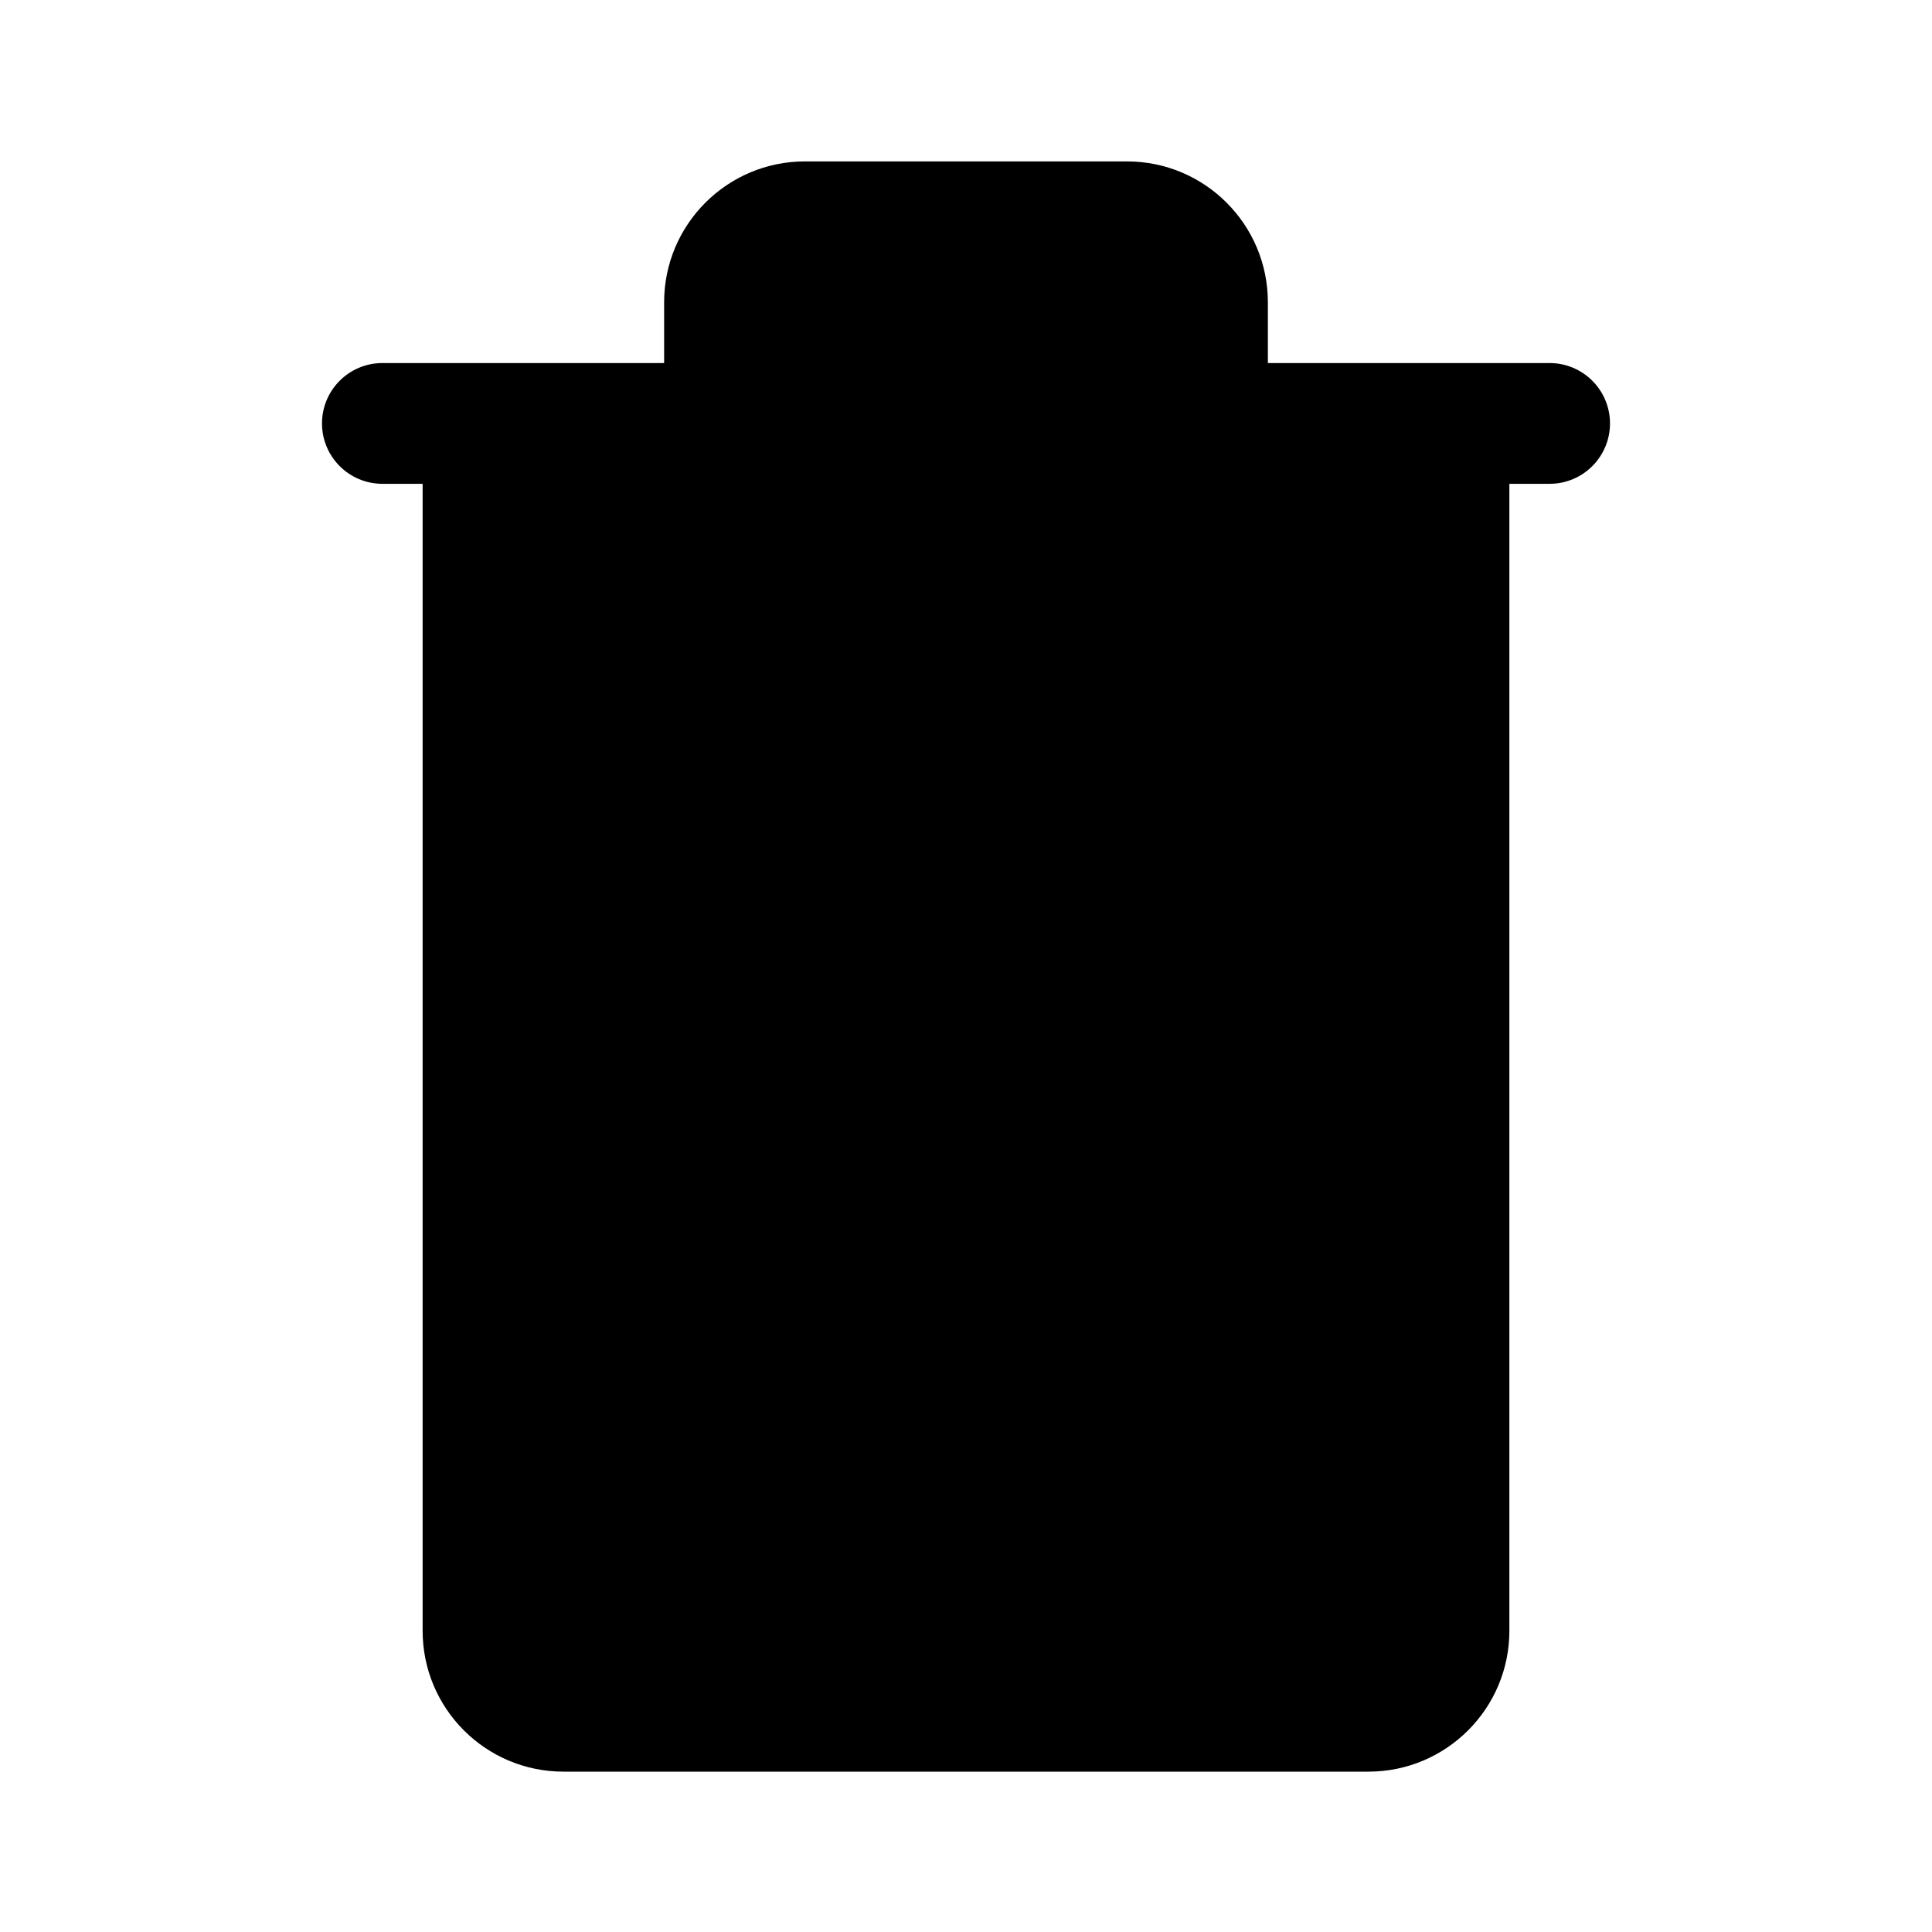
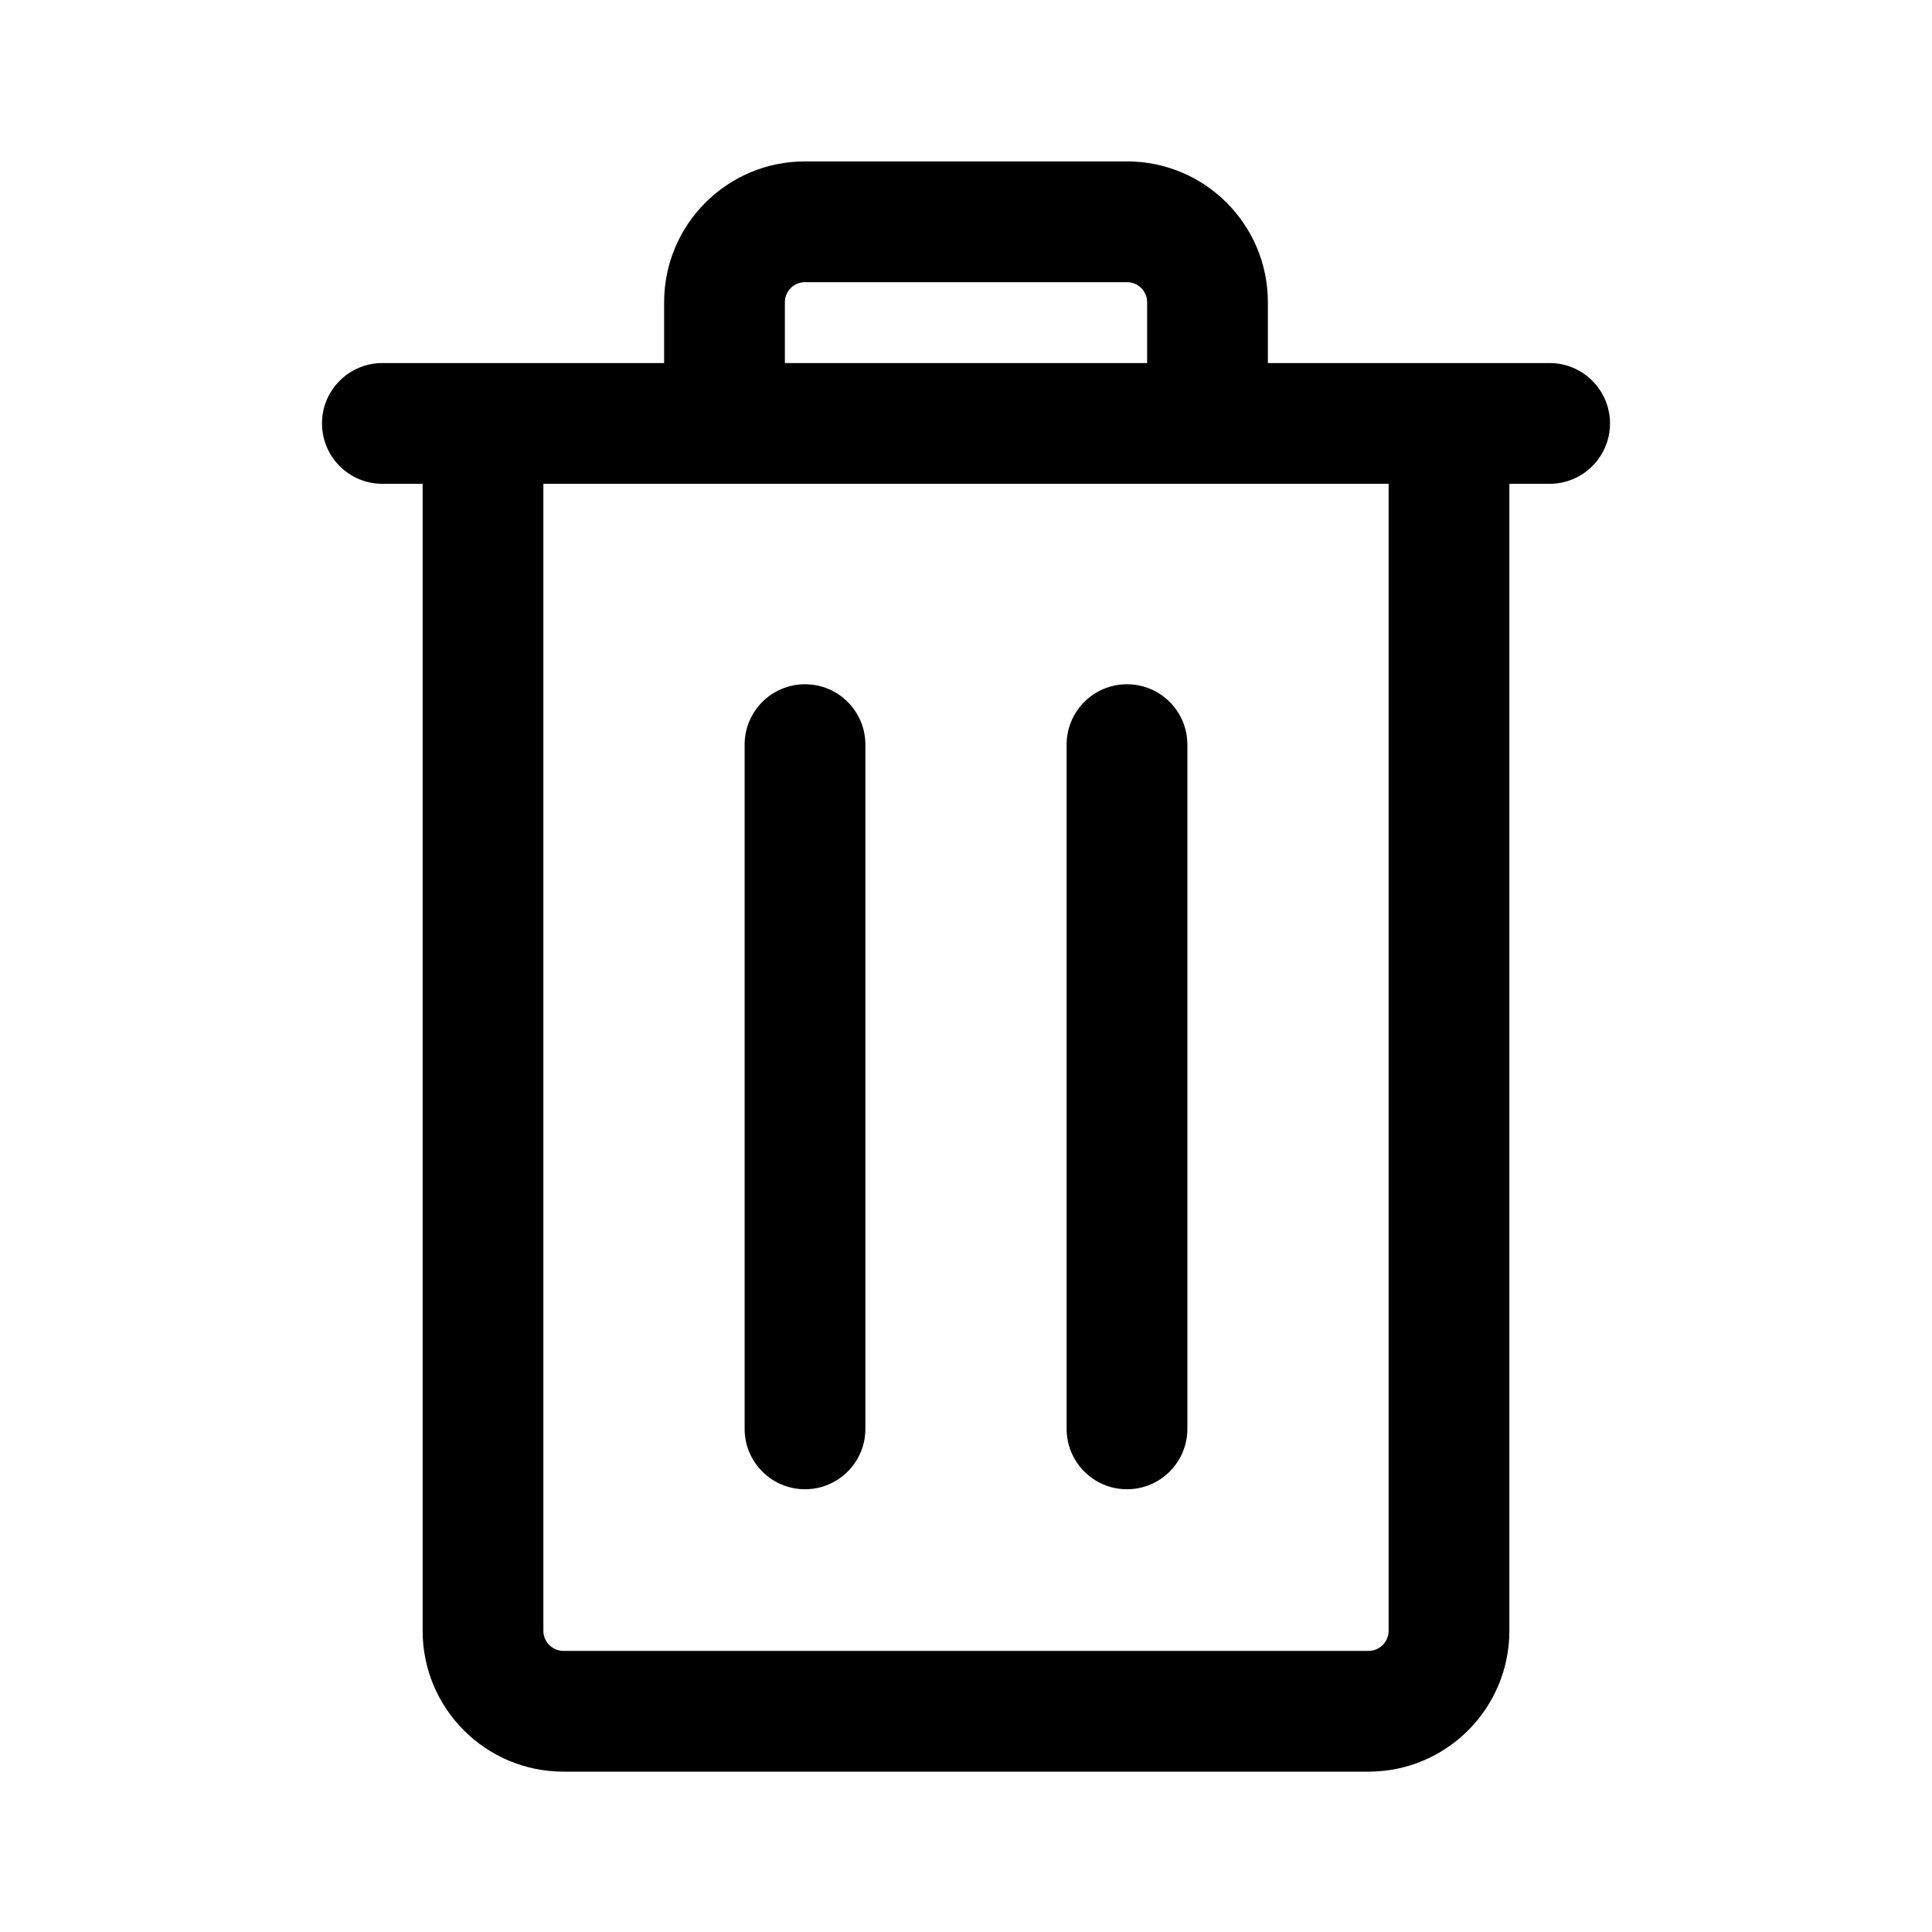
- <svg xmlns="http://www.w3.org/2000/svg" aria-hidden="true" data-testid="test-icon" fill="none" viewBox="0 0 24 24">
-   <path fillRule="evenodd" clipRule="evenodd" d="M10 3.505C9.862 3.505 9.75 3.617 9.75 3.755V4.51H14.25V3.755C14.25 3.617 14.138 3.505 14 3.505H10ZM15.75 4.51V3.755C15.75 2.789 14.966 2.005 14 2.005H10C9.033 2.005 8.25 2.789 8.25 3.755V4.51L4.75 4.51C4.336 4.51 4 4.846 4 5.26C4 5.674 4.336 6.01 4.75 6.01L5.25 6.01V20.258C5.25 21.224 6.033 22.008 7 22.008H17C17.966 22.008 18.75 21.224 18.75 20.258V6.01H19.25C19.664 6.01 20 5.674 20 5.26C20 4.846 19.664 4.51 19.25 4.51H15.75ZM17.25 6.01H6.75V20.258C6.75 20.396 6.862 20.508 7 20.508H17C17.138 20.508 17.25 20.396 17.25 20.258V6.01ZM10 18.5C9.586 18.5 9.25 18.164 9.25 17.75V9.25C9.25 8.836 9.586 8.5 10 8.5C10.414 8.5 10.75 8.836 10.75 9.25V17.75C10.75 18.164 10.414 18.5 10 18.5ZM14 18.5C13.586 18.5 13.25 18.164 13.25 17.75V9.25C13.25 8.836 13.586 8.5 14 8.5C14.414 8.5 14.75 8.836 14.75 9.25V17.75C14.75 18.164 14.414 18.5 14 18.5Z" fill="currentColor" />
+ <svg xmlns="http://www.w3.org/2000/svg" aria-hidden="true" data-testid="test-icon" fill="currentColor" viewBox="0 0 24 24">
+   <path fill-rule="evenodd" clip-rule="evenodd" d="M10 3.505a.25.25 0 00-.25.25v.755h4.5v-.755a.25.25 0 00-.25-.25h-4zm5.75 1.005v-.755A1.75 1.75 0 0014 2.005h-4a1.75 1.75 0 00-1.75 1.75v.755h-3.5a.75.75 0 000 1.5h.5v14.248c0 .966.783 1.75 1.75 1.75h10a1.75 1.75 0 001.75-1.75V6.01h.5a.75.75 0 000-1.5h-3.5zm1.5 1.5H6.75v14.248c0 .138.112.25.25.25h10a.25.25 0 00.25-.25V6.01zM10 18.5a.75.75 0 01-.75-.75v-8.5a.75.75 0 011.5 0v8.5a.75.75 0 01-.75.75zm4 0a.75.75 0 01-.75-.75v-8.5a.75.75 0 111.5 0v8.5a.75.75 0 01-.75.75z" />
</svg>
